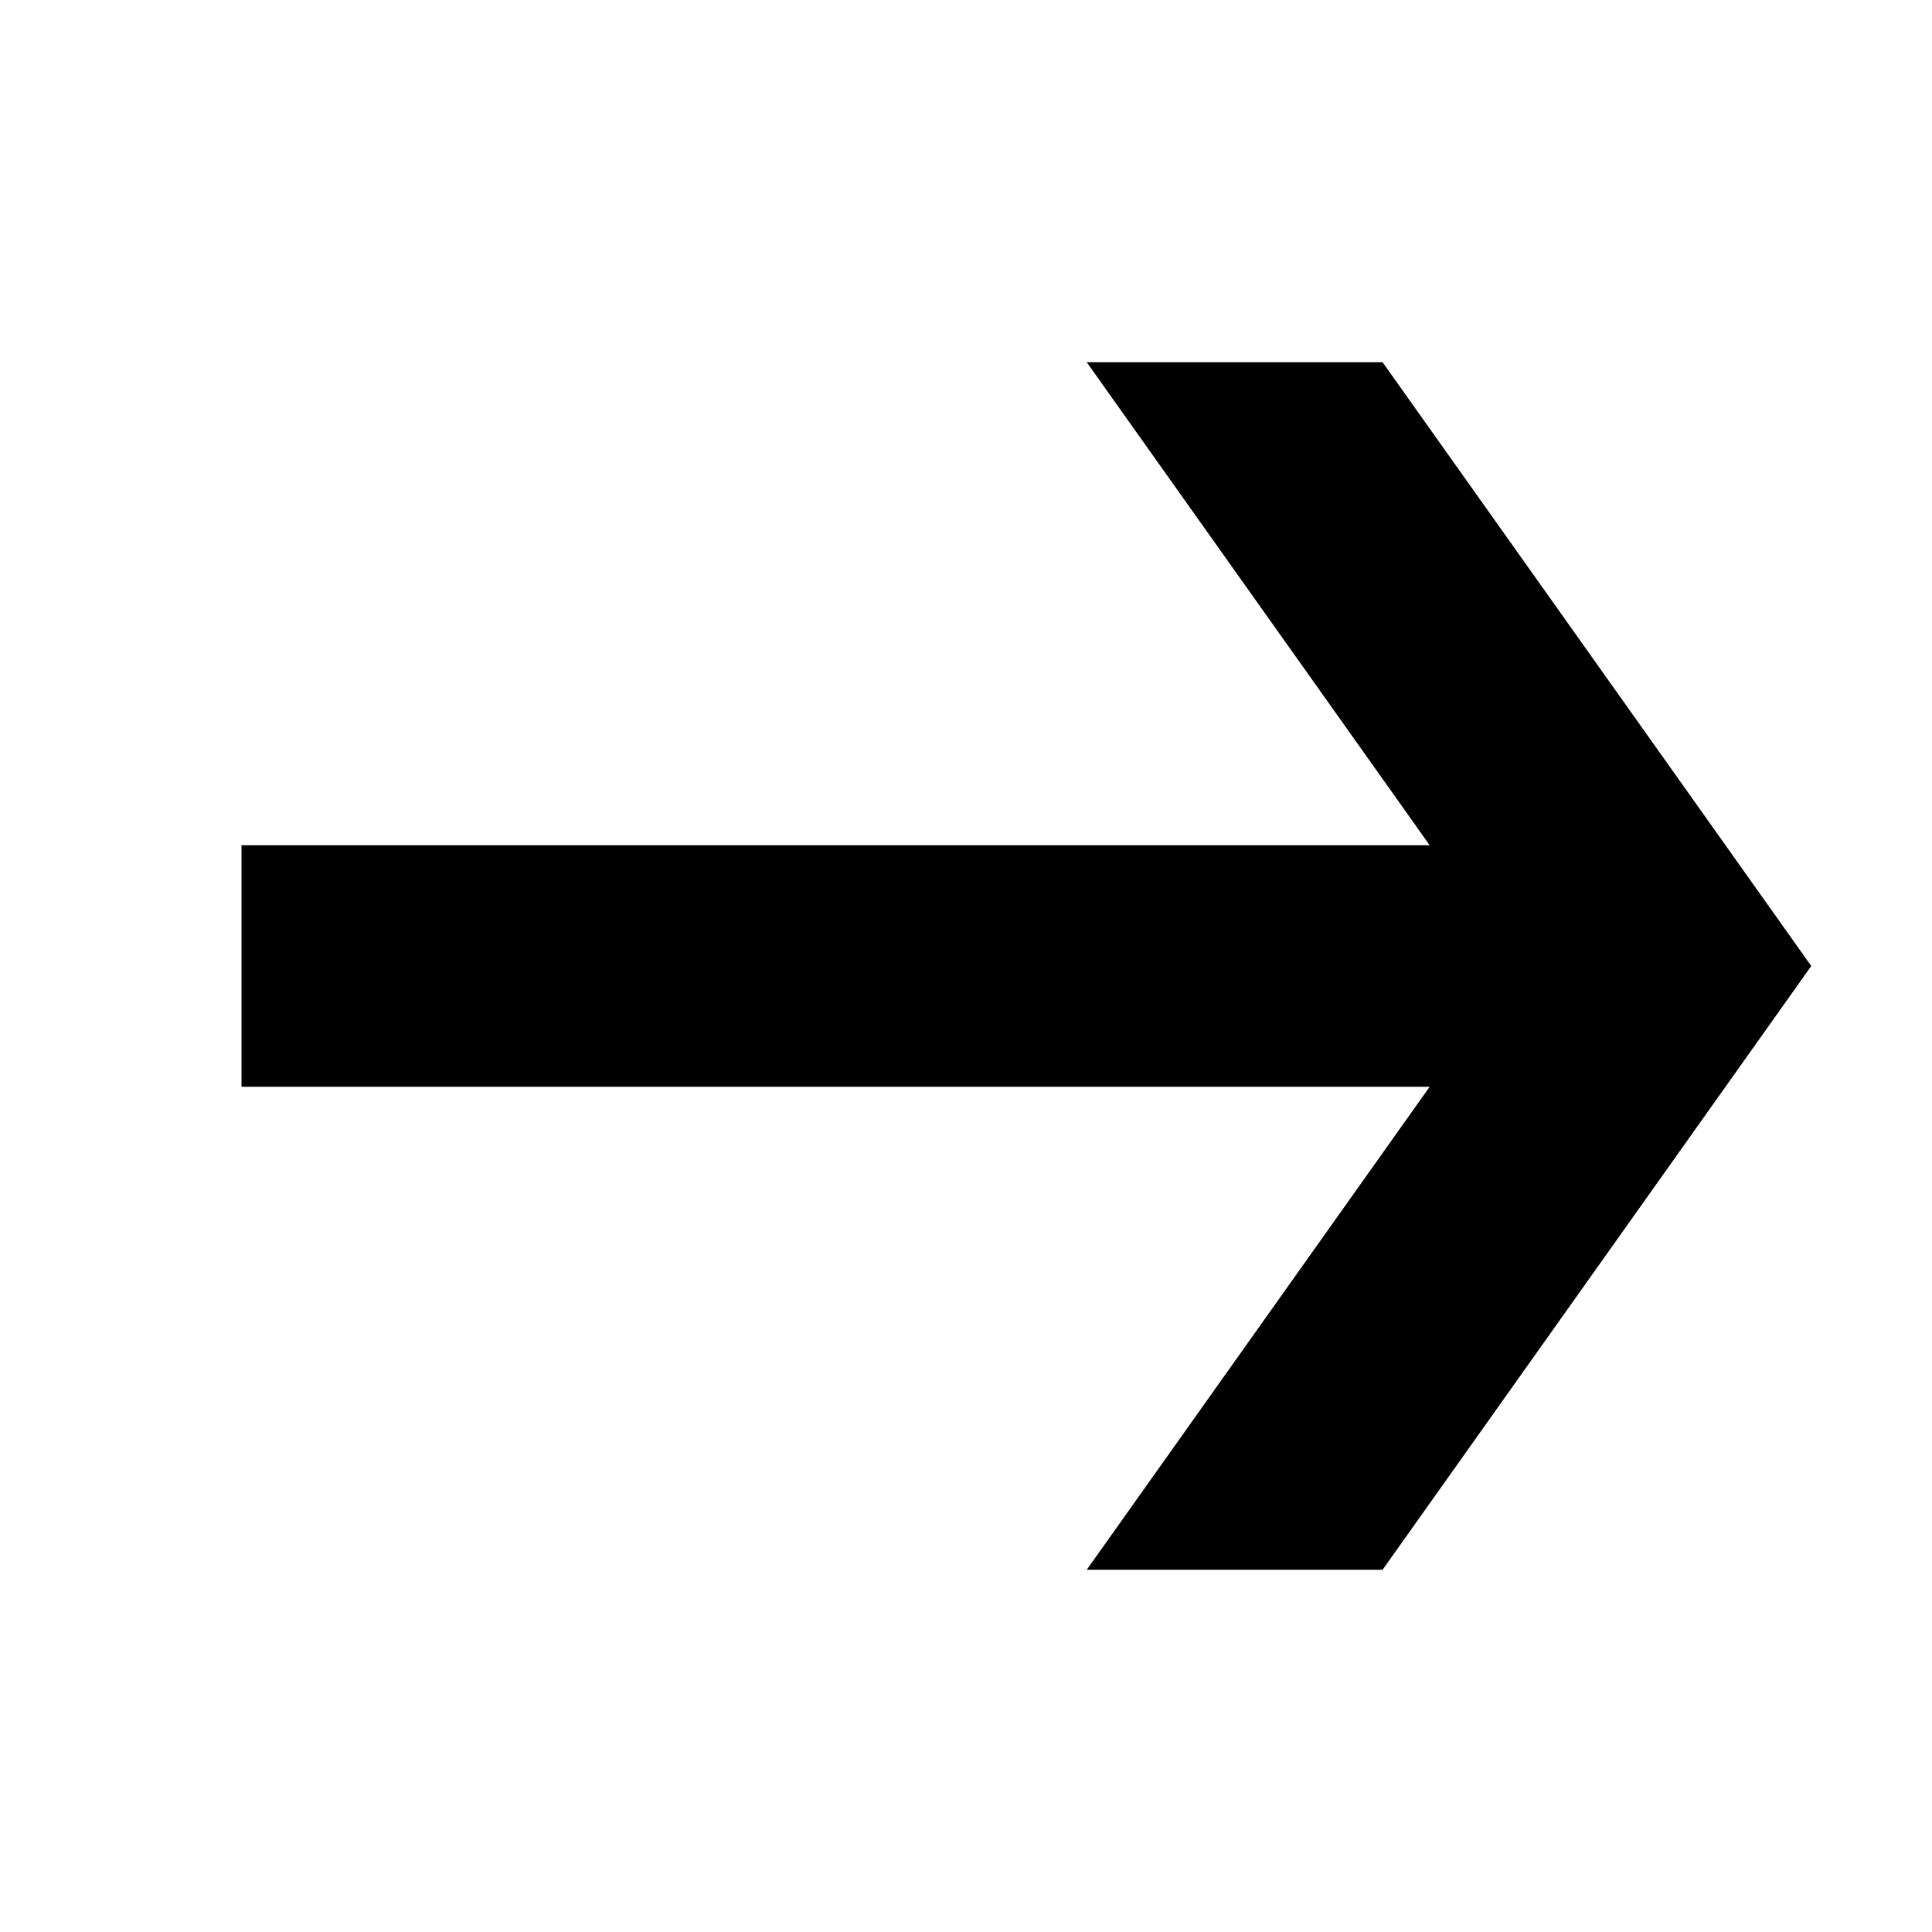
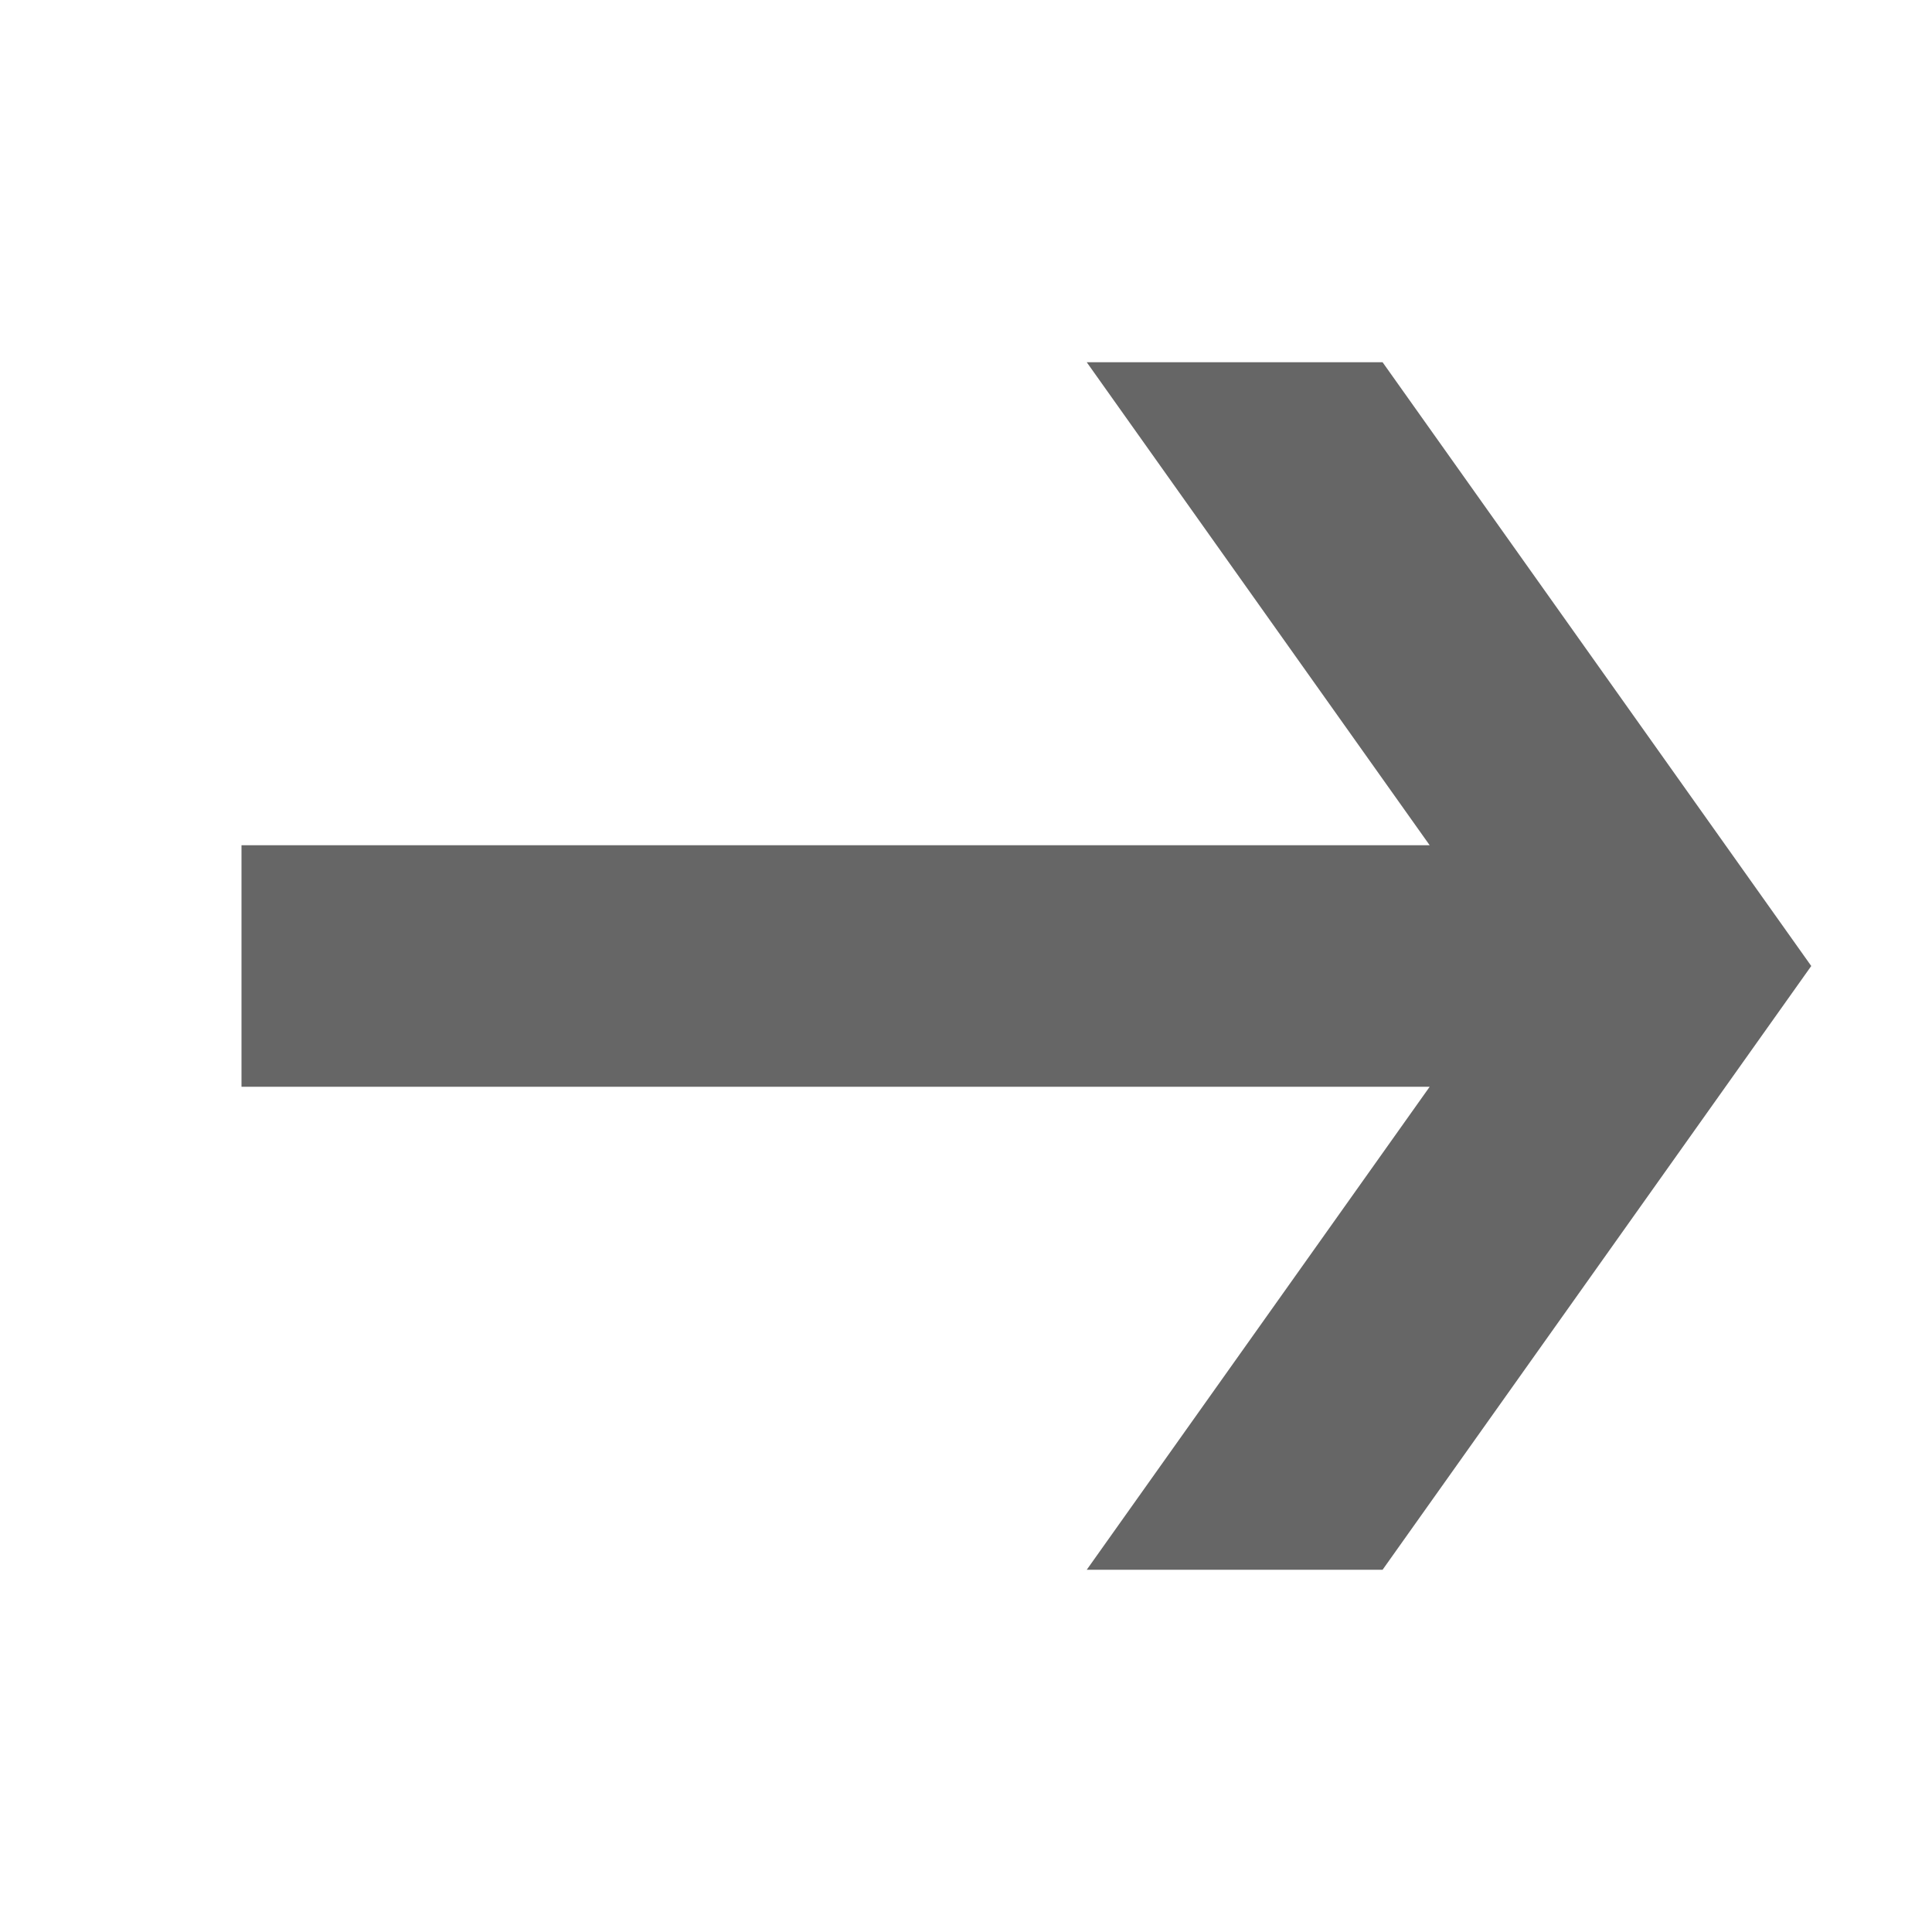
<svg xmlns="http://www.w3.org/2000/svg" viewBox="0 0 16 16" class="mercado-match" data-supported-dps="16x16" fill="currentColor" width="16" height="16" focusable="false">
-   <path d="M11.45 3L15 8l-3.55 5H9l2.84-4H2V7h9.84L9 3z" />
+   <path fill="rgb(0 0 0 / 60%)" d="M11.45 3L15 8l-3.55 5H9l2.84-4H2V7h9.84L9 3z" />
</svg>
